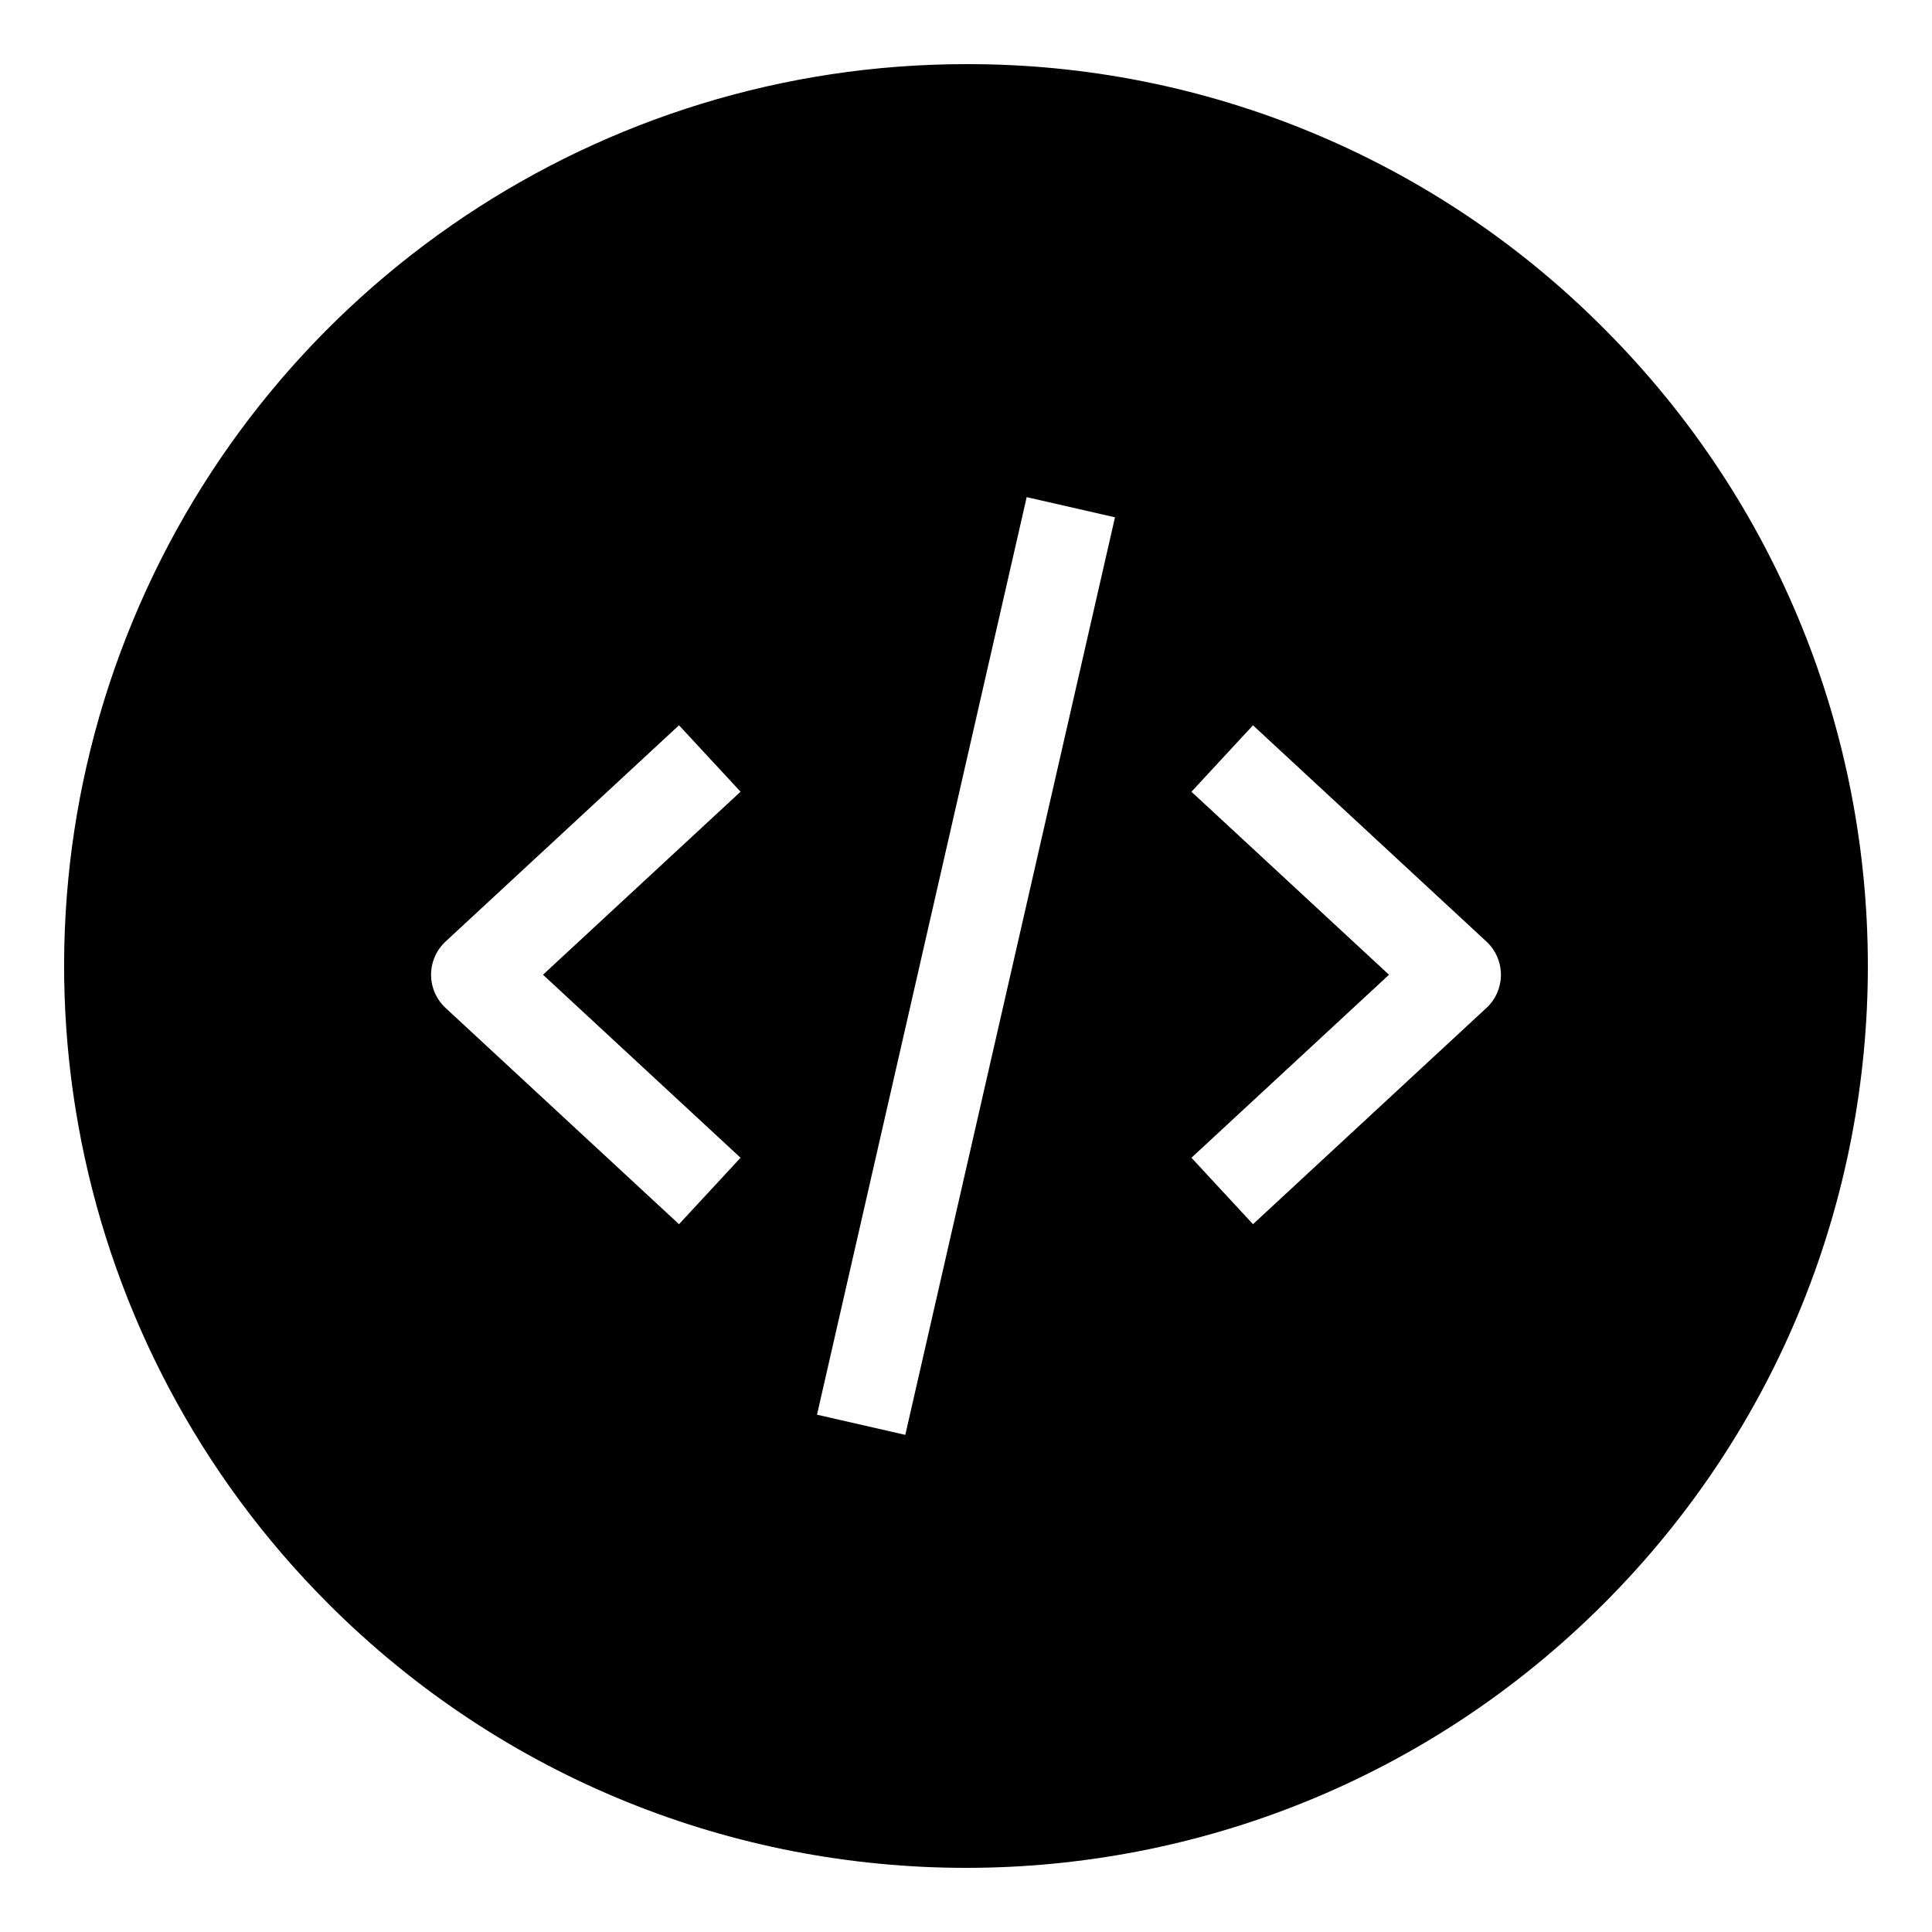
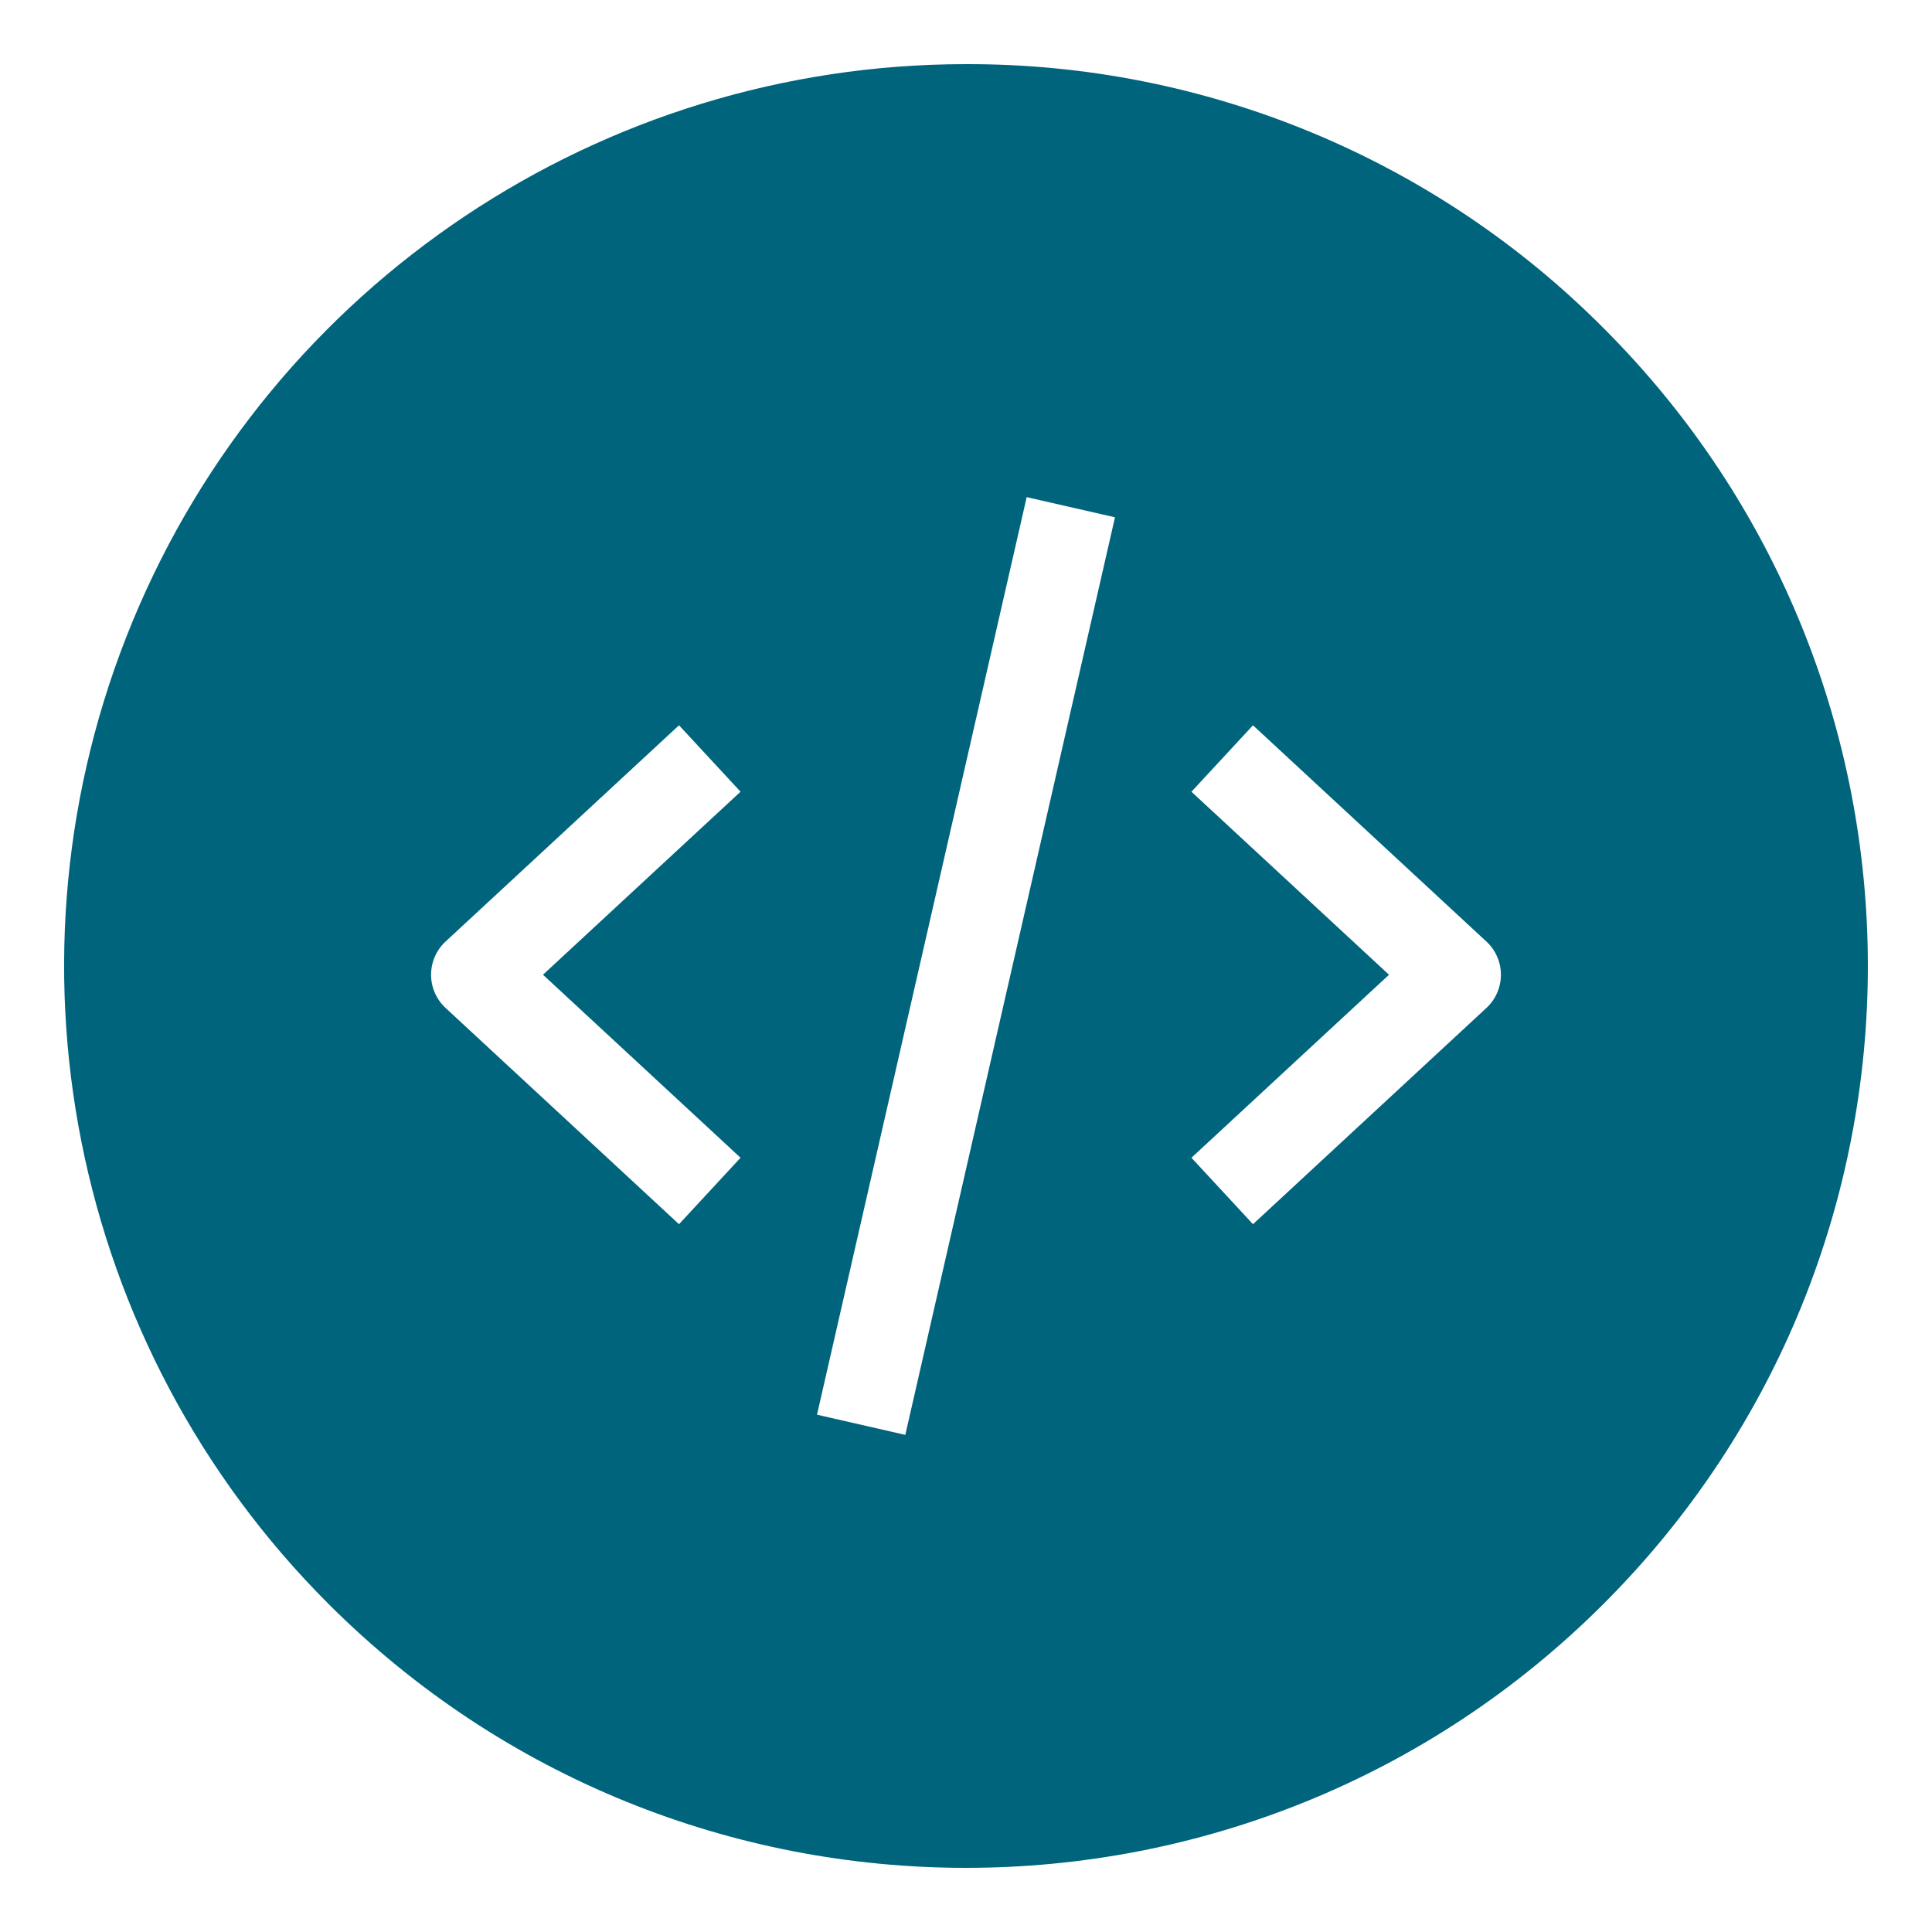
- <svg xmlns="http://www.w3.org/2000/svg" height="300px" width="300px" fill="#000000" data-name="Layer 1" viewBox="0 0 512 512" x="0px" y="0px">
+ <svg xmlns="http://www.w3.org/2000/svg" height="300px" width="300px" fill="#00647d" data-name="Layer 1" viewBox="0 0 512 512" x="0px" y="0px">
  <path d="M256,17A239,239,0,0,0,87,425,239,239,0,0,0,425,87,237.439,237.439,0,0,0,256,17ZM196.253,306.818l-16.31,17.607-61.859-57.306a12,12,0,0,1,0-17.607l61.859-57.306,16.31,17.606-52.356,48.5Zm43.661,73.436-23.4-5.347,55.569-243.161,23.4,5.347Zm154-113.135-61.859,57.306-16.31-17.607,52.356-48.5-52.356-48.5,16.31-17.606,61.859,57.306a12,12,0,0,1,0,17.607Z" />
</svg>
